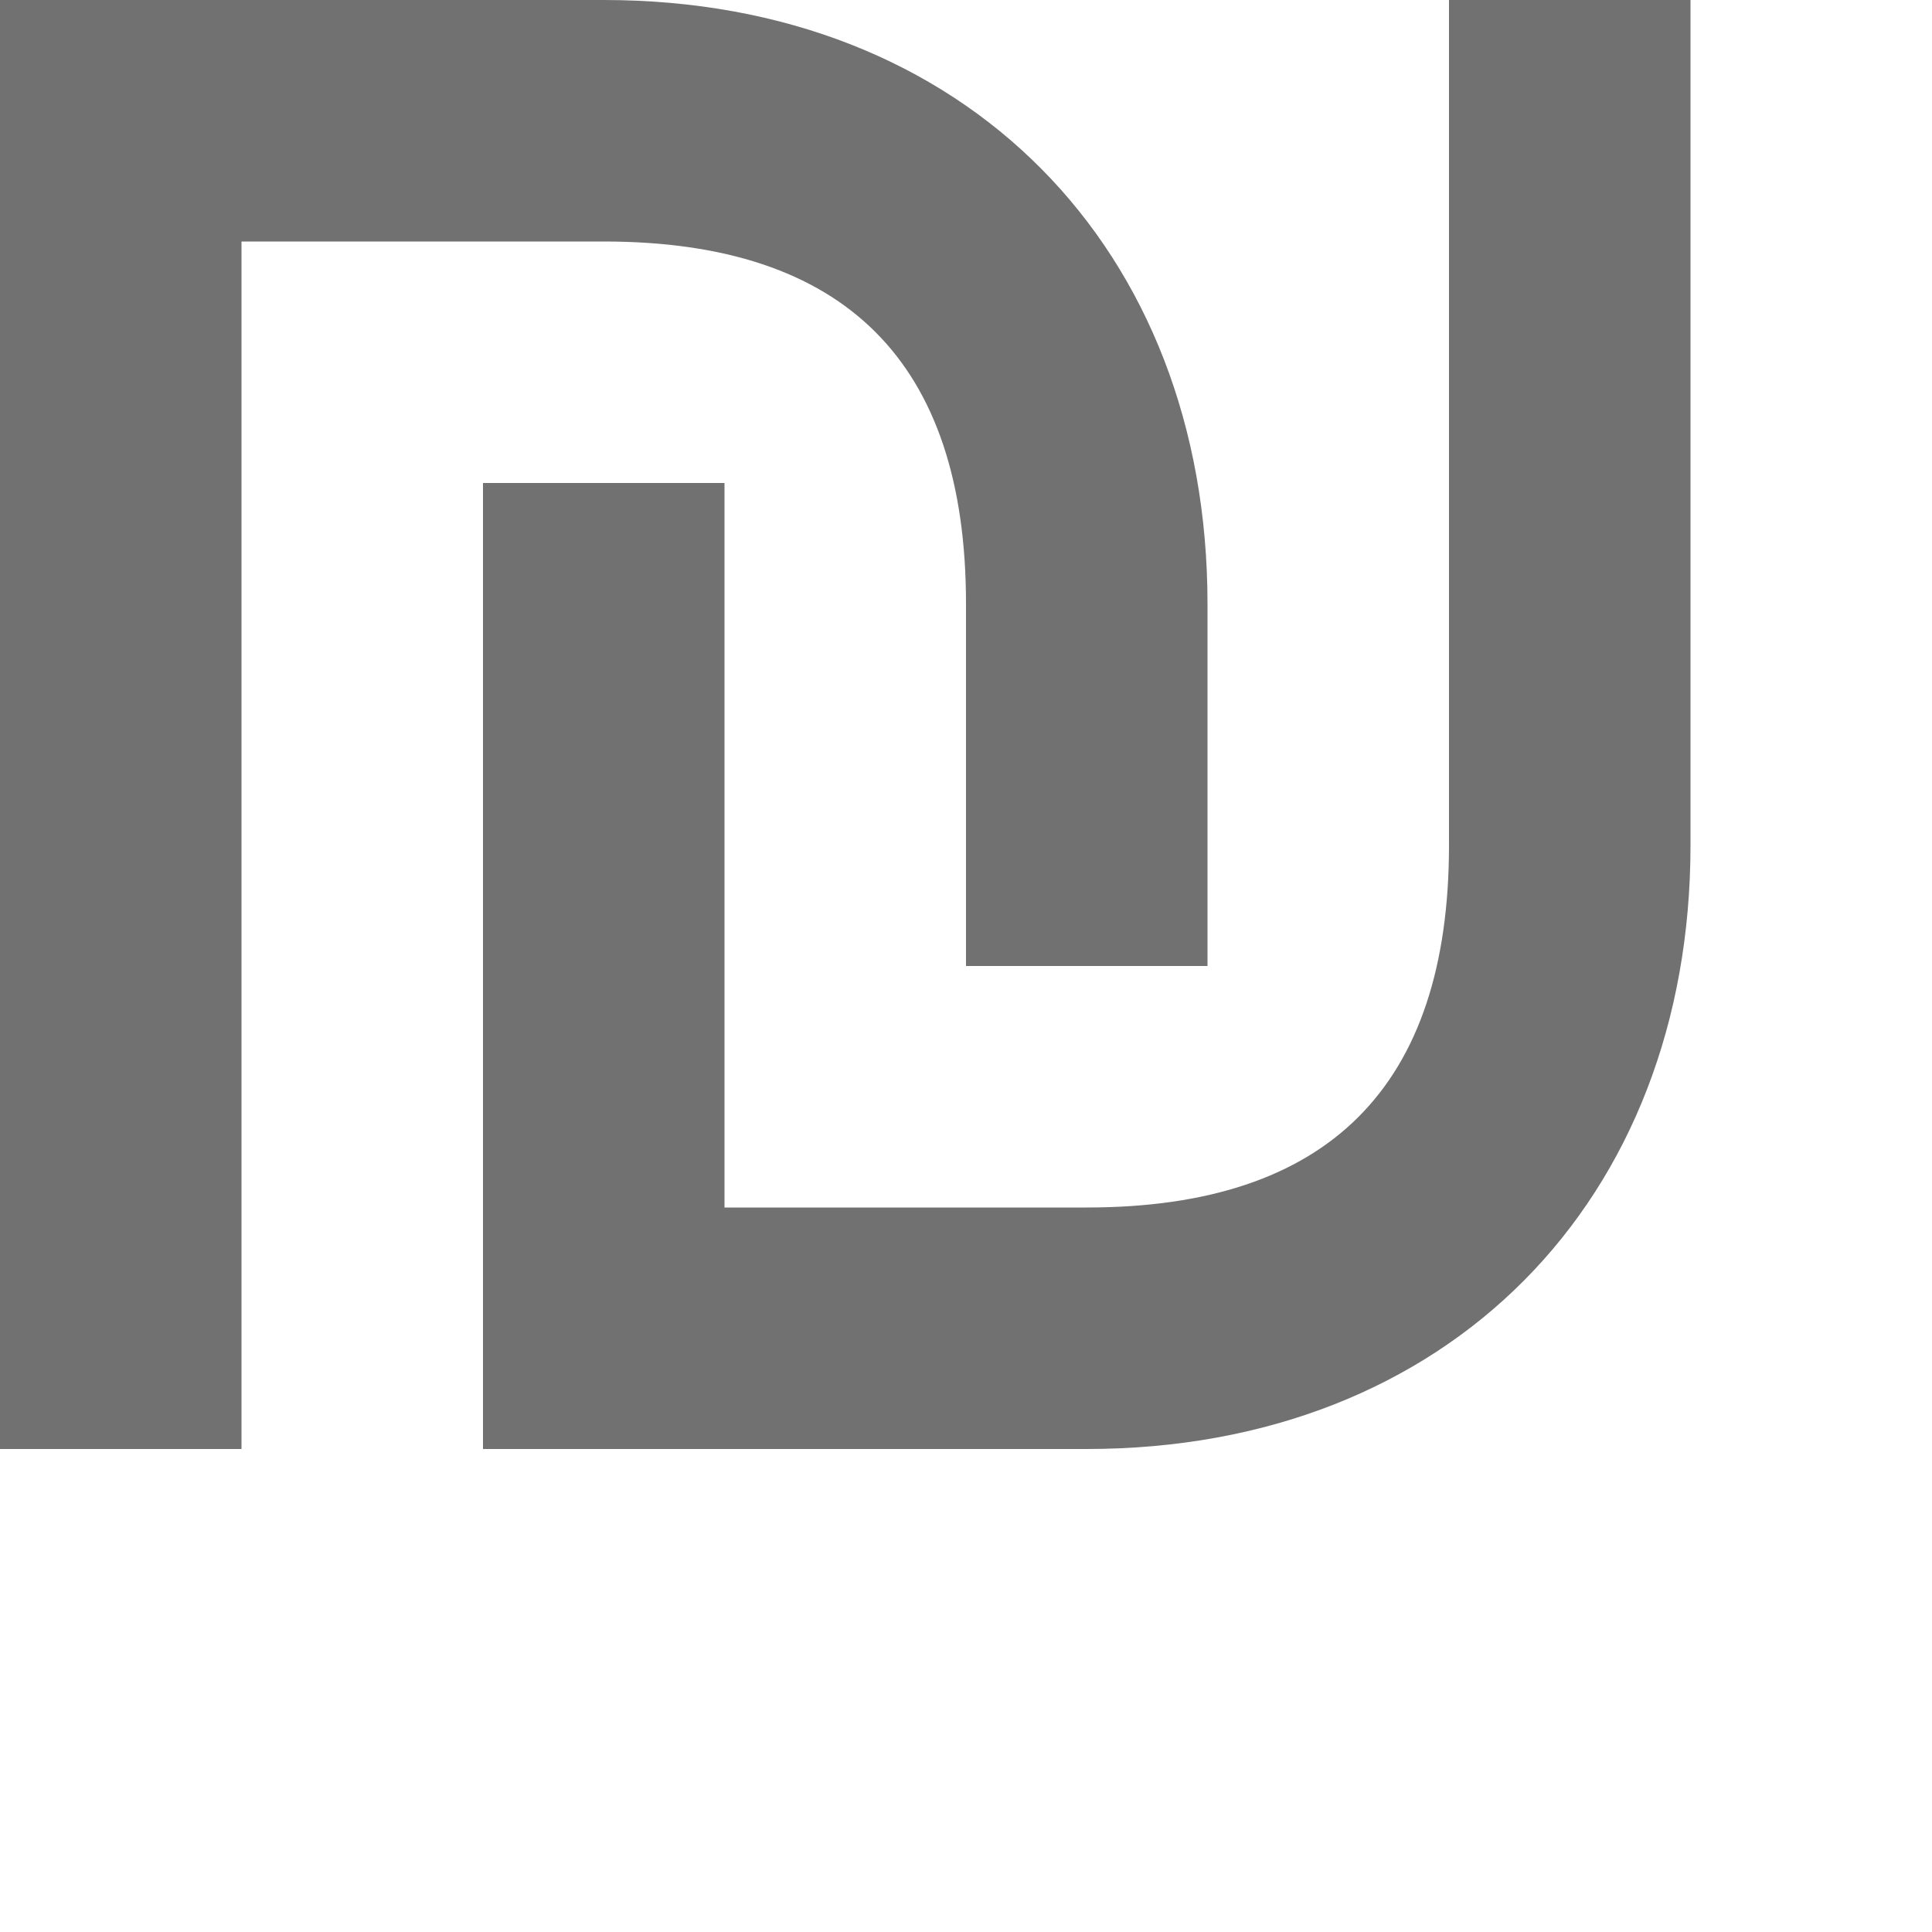
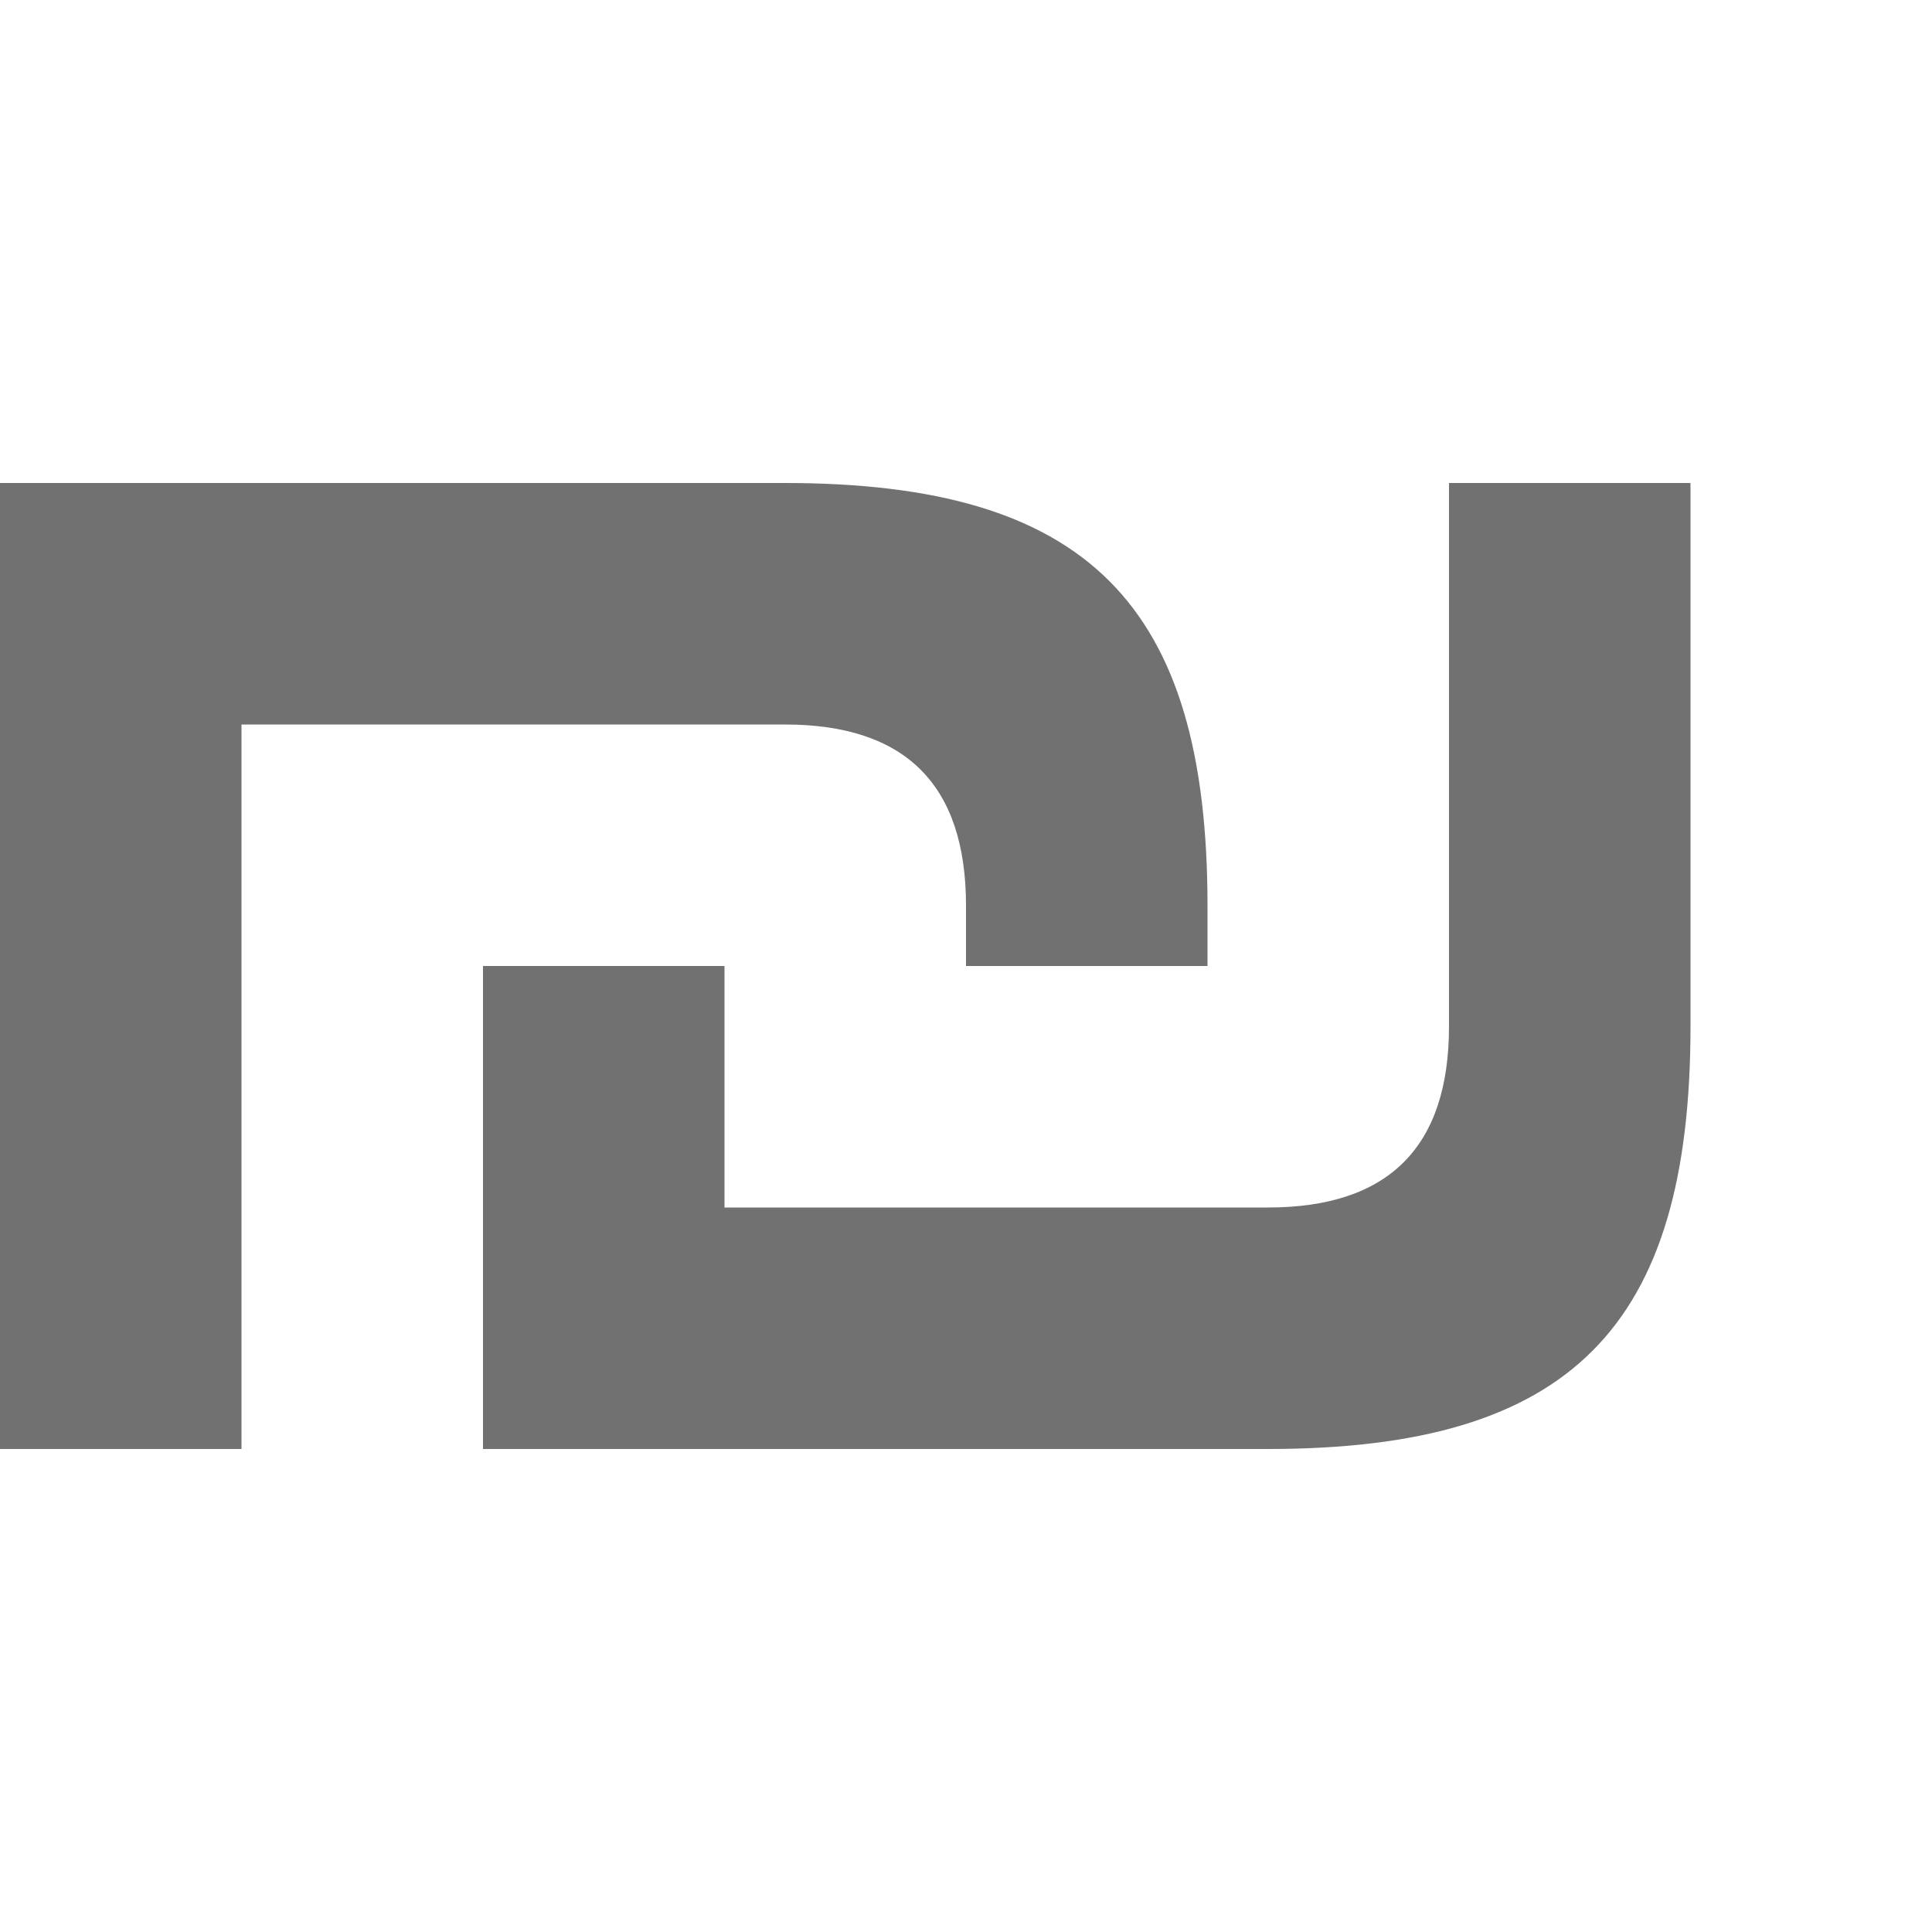
<svg xmlns="http://www.w3.org/2000/svg" width="800" height="800" viewBox="0 0 800 800" version="1.1" id="svg1" xml:space="preserve">
  <defs id="defs1" />
  <g id="layer1">
    <g id="layer1-5">
-       <path style="fill:#000000;stroke:none;stroke-width:1px;stroke-linecap:butt;stroke-linejoin:miter;stroke-opacity:1;fill-opacity:0.555" d="M 0,600 H 100 V 100 h 150 c 100,0 150,50 150,150 V 400 H 500 V 250 C 500,103.239 400,0 250,0 H 0 Z" id="path4233" />
-       <path style="fill:#000000;stroke:none;stroke-width:1px;stroke-linecap:butt;stroke-linejoin:miter;stroke-opacity:1;fill-opacity:0.555" d="m 200,200 h 100 v 300 h 150 c 100,0 150,-50 150,-150 V 0 H 700 V 350 C 700,496.761 600,600 450,600 H 200 Z" id="path4233-3" />
+       <path style="fill:#000000;fill-opacity:0.555;stroke:none;stroke-width:1px;stroke-linecap:butt;stroke-linejoin:miter;stroke-opacity:1" d="M 0,600 H 100 V 300 h 225 c 50,0 75,25 75,75 v 25 H 500 V 375 C 500,250 450,200 325,200 H 0 Z" id="path4233" />
+       <path style="fill:#000000;fill-opacity:0.555;stroke:none;stroke-width:1px;stroke-linecap:butt;stroke-linejoin:miter;stroke-opacity:1" d="m 200,400 h 100 v 100 h 225 c 50,0 75,-25 75,-75 V 200 h 100 v 225 c 0,125 -50,175 -175,175 H 200 Z" id="path4233-3" />
    </g>
  </g>
</svg>
